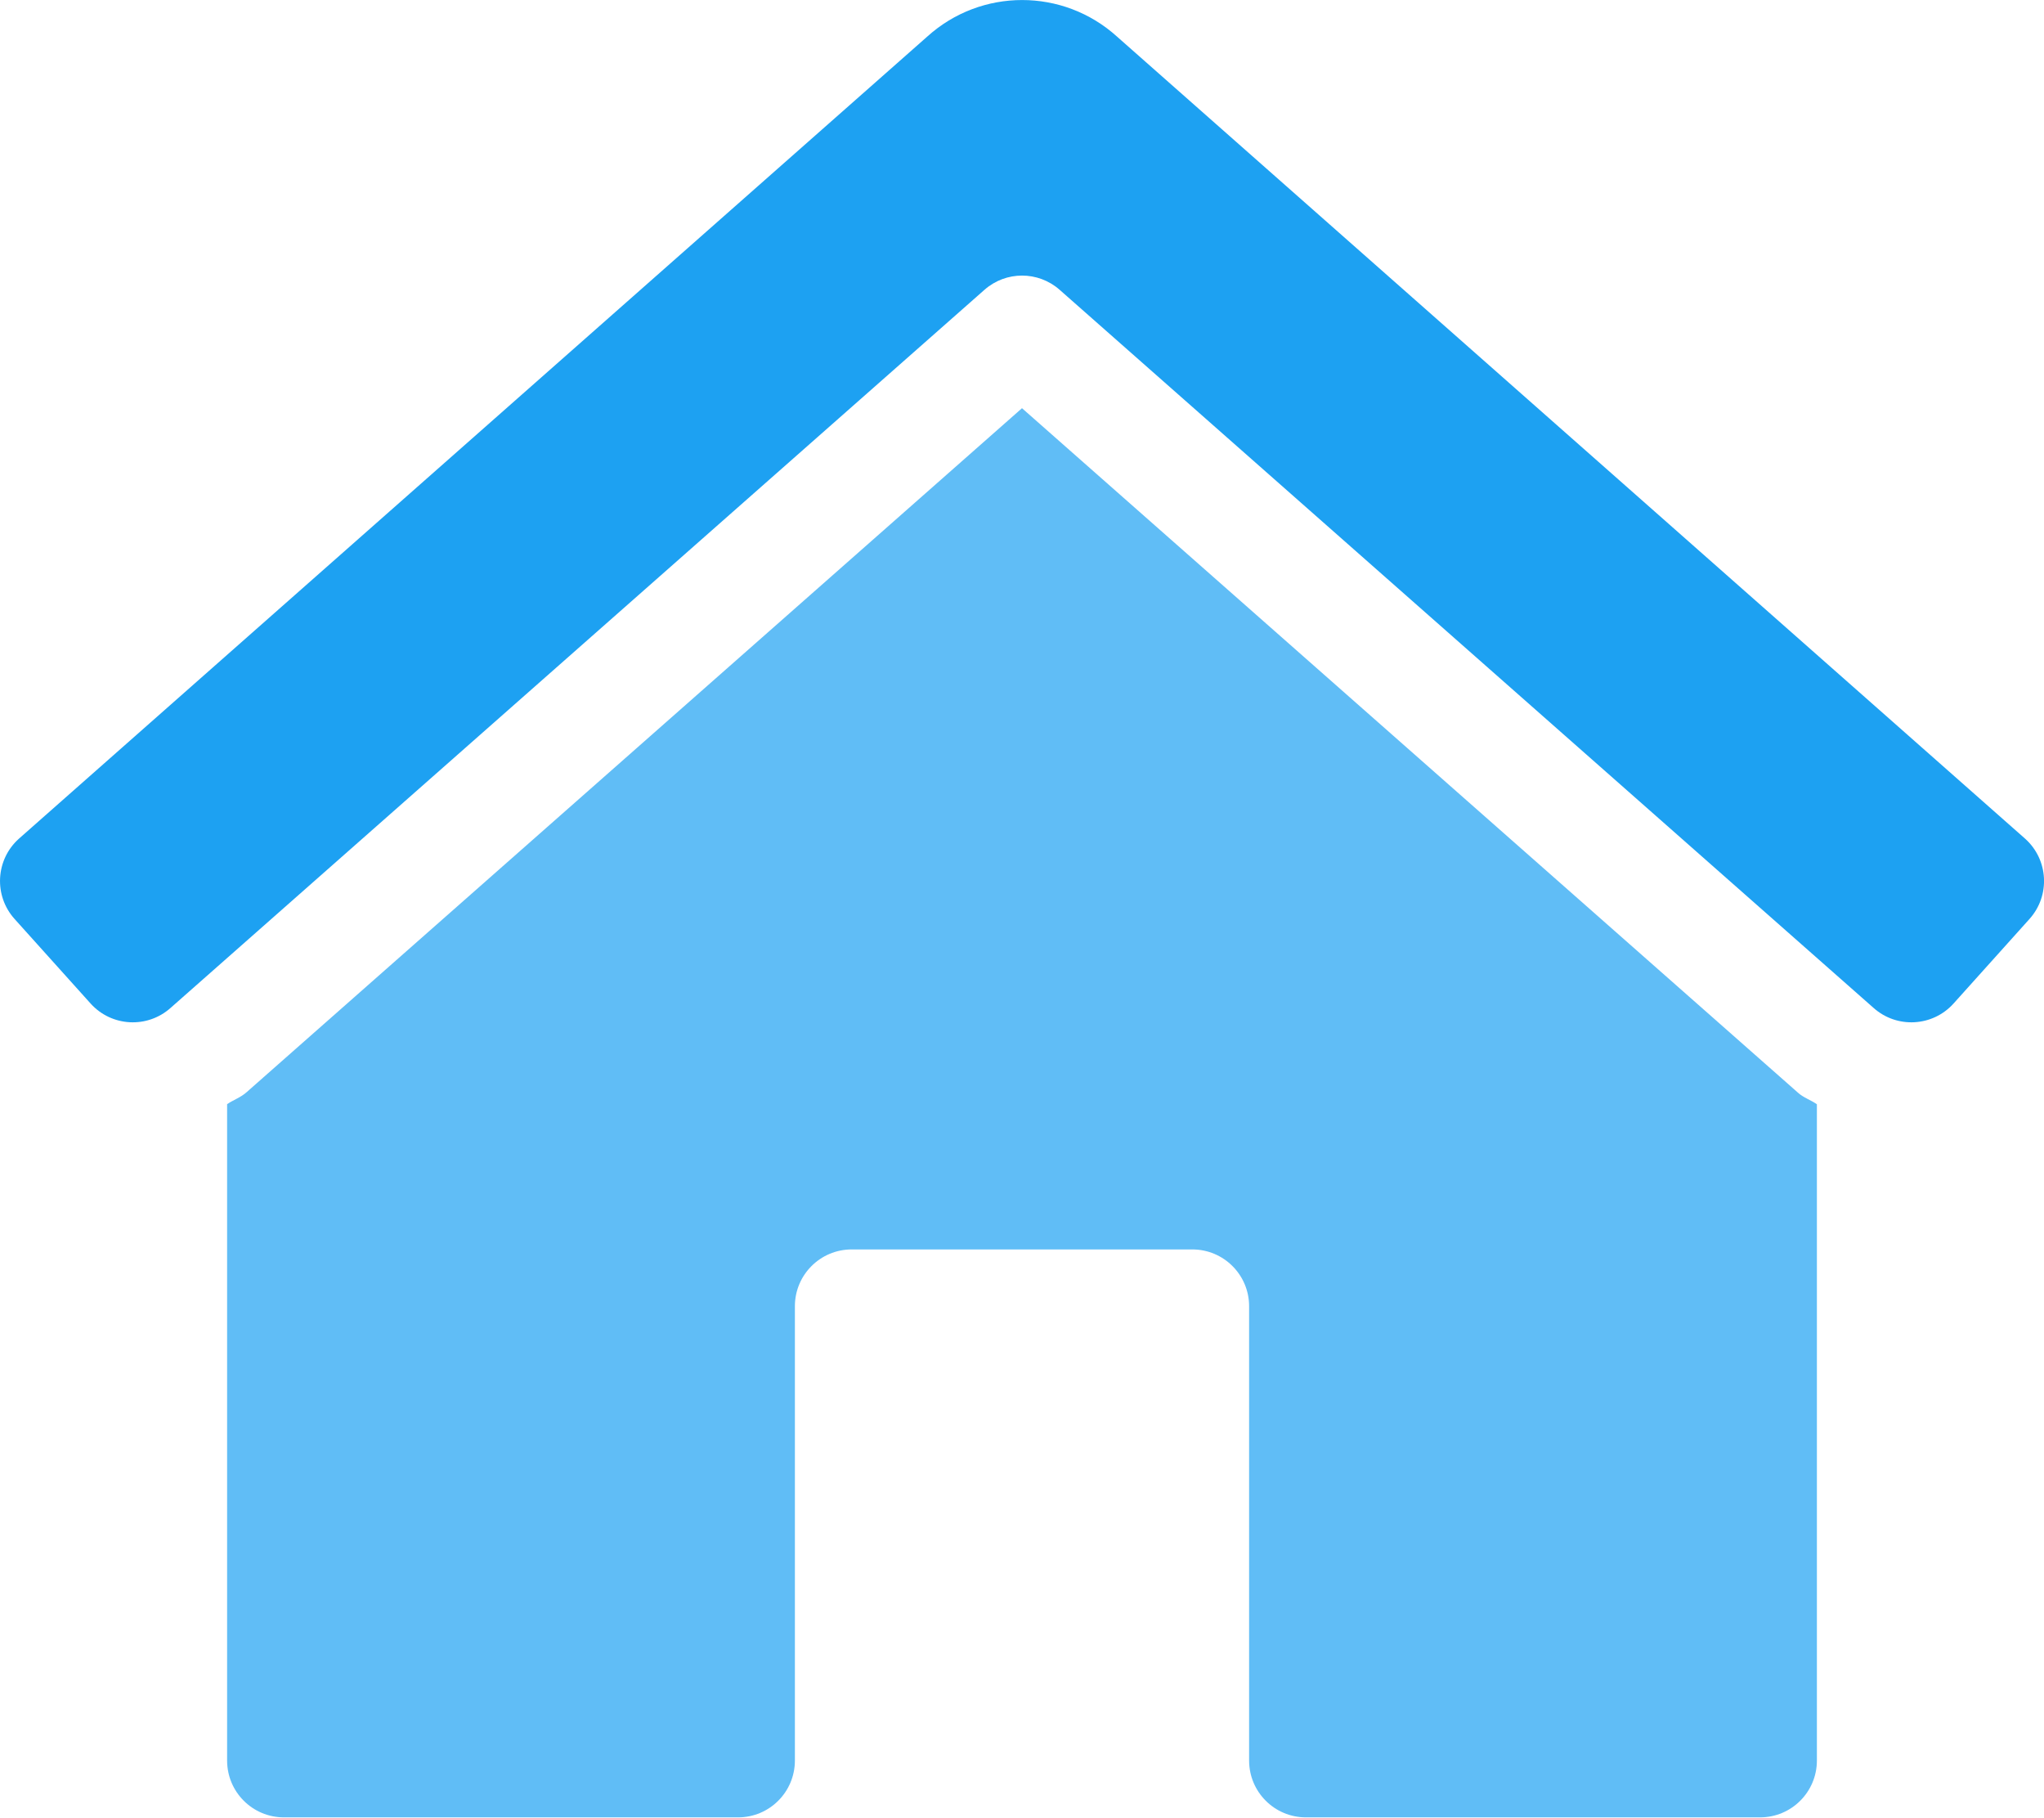
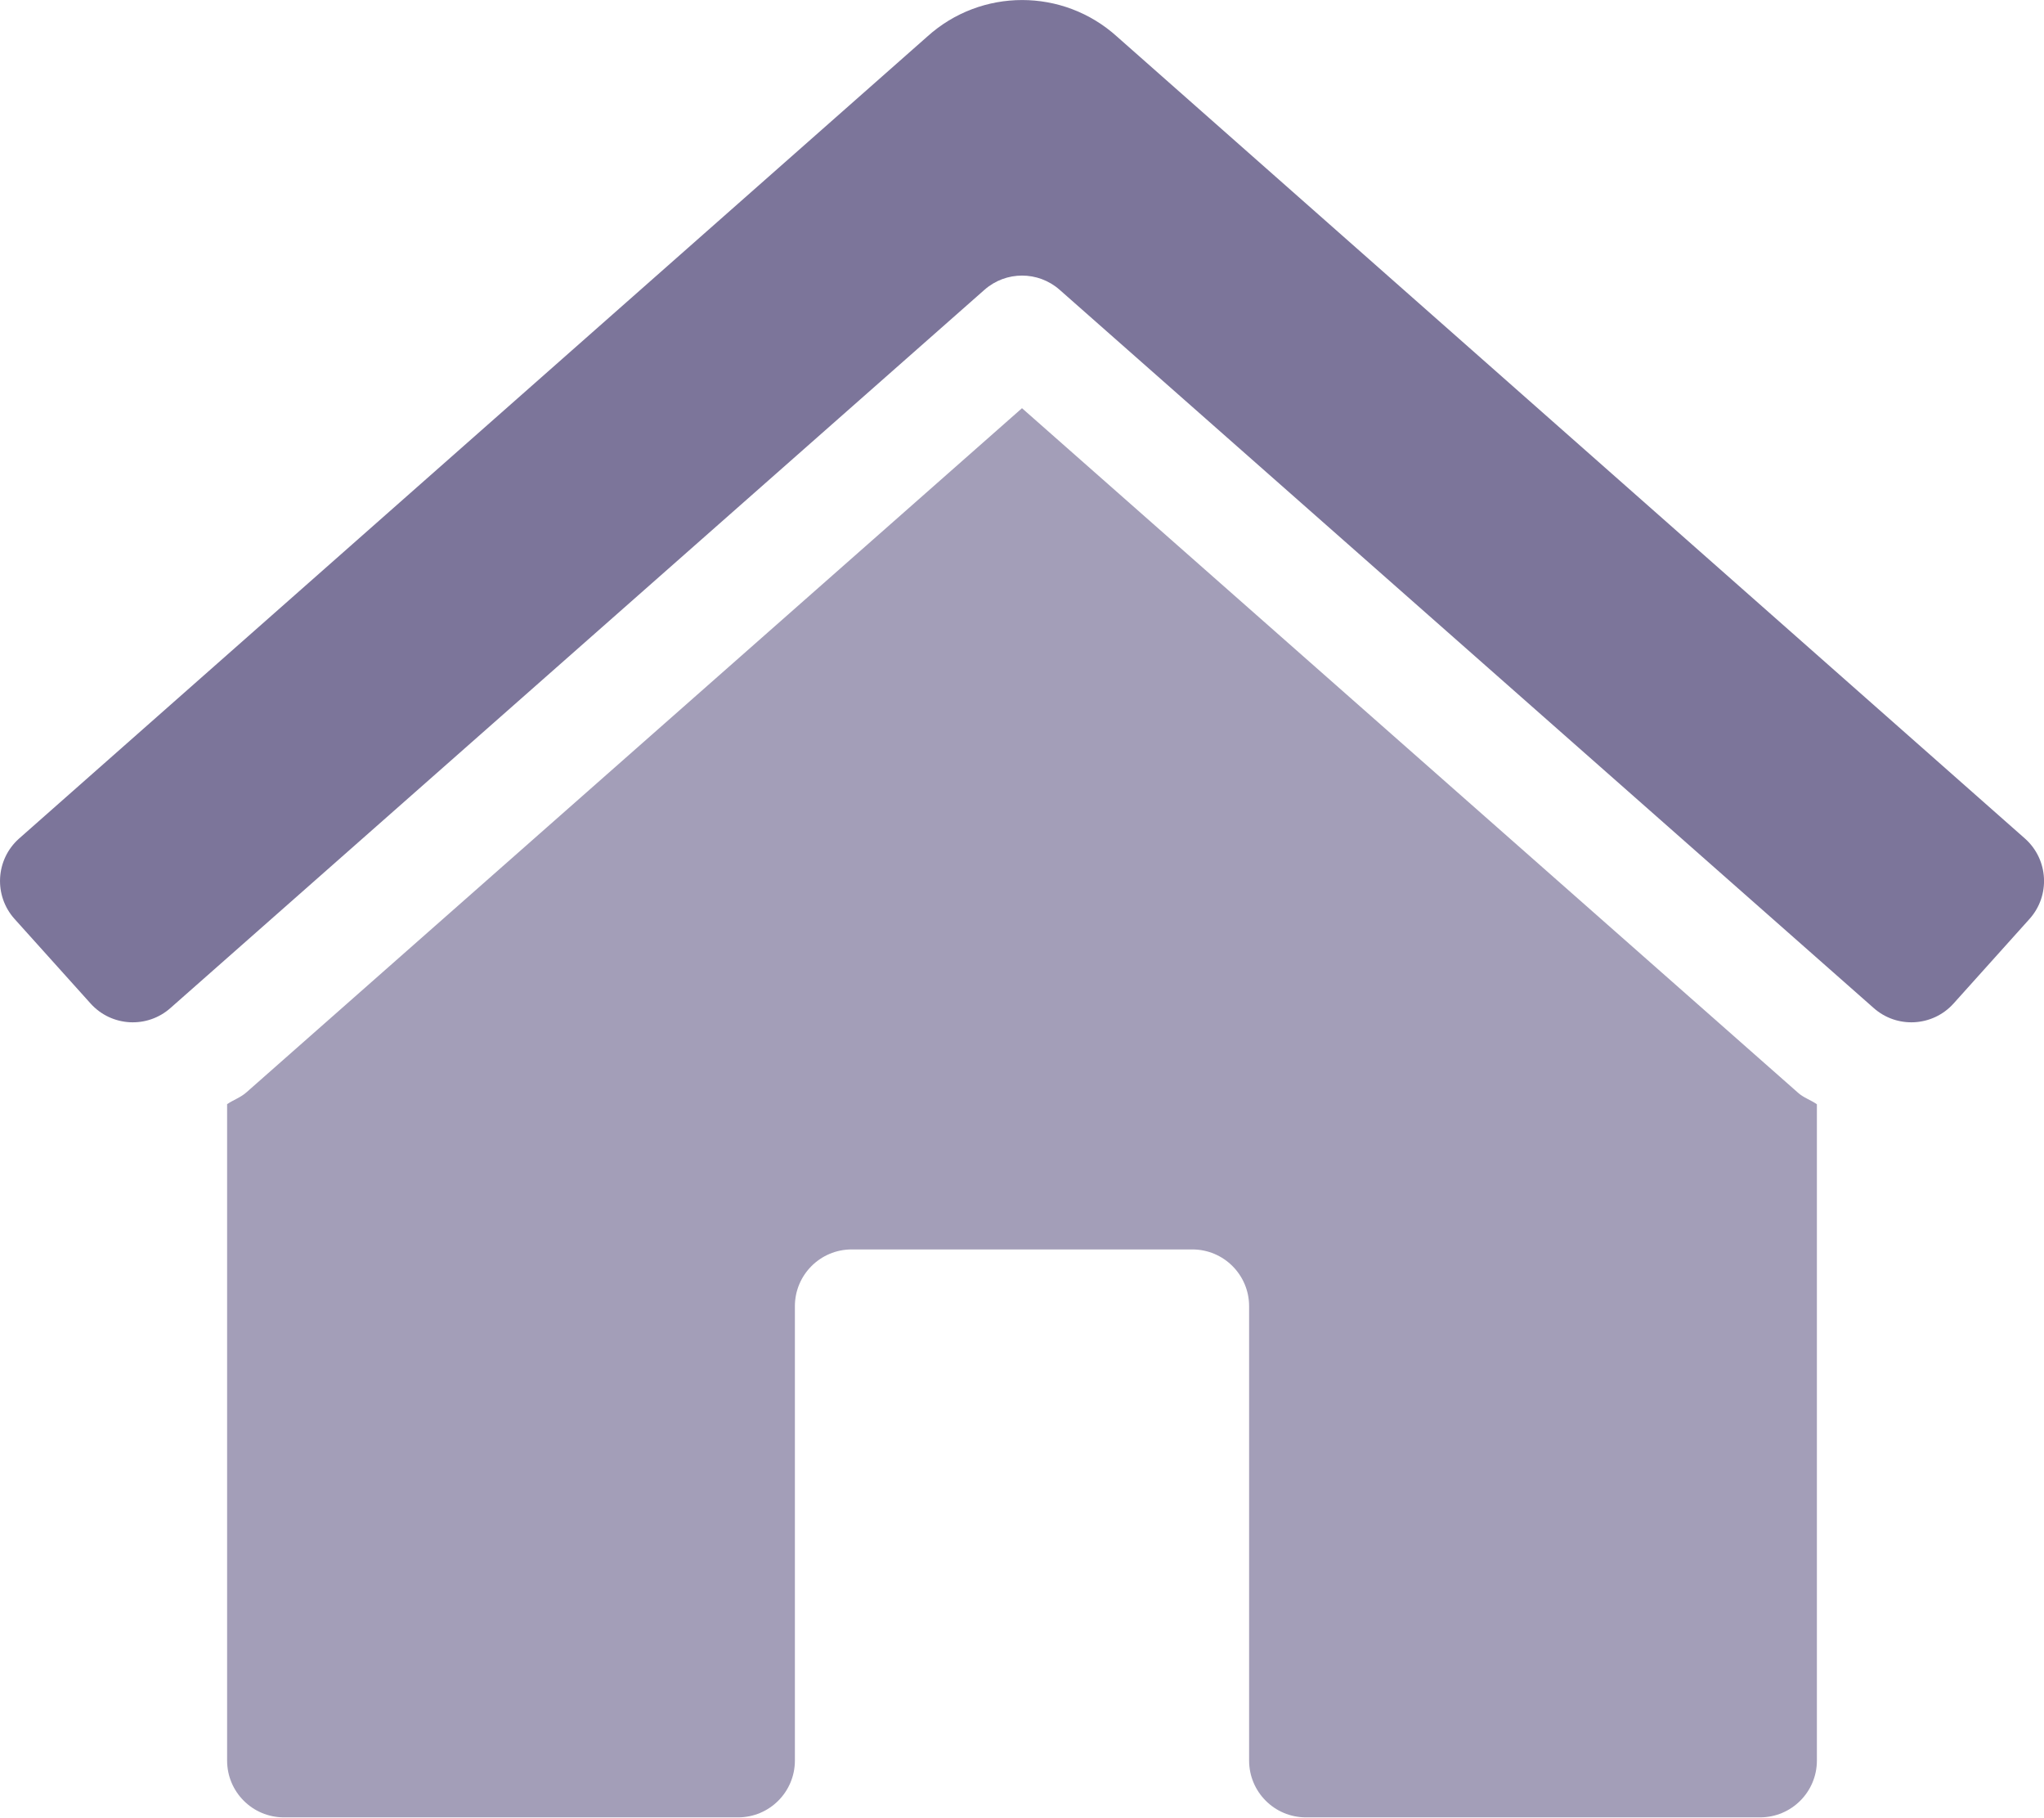
<svg xmlns="http://www.w3.org/2000/svg" aria-hidden="true" focusable="false" data-prefix="fad" data-icon="home-lg-alt" class="svg-inline--fa fa-home-lg-alt fa-w-18" role="img" viewBox="0 0 576 512">
  <g class="fa-group">
-     <path class="fa-secondary" fill="#1da1f2" d="M352 496V368a16 16 0 0 0-16-16h-96a16 16 0 0 0-16 16v128a16 16 0 0 1-16 16H80a16 16 0 0 1-16-16V311.07c1.78-1.21 3.85-1.89 5.47-3.35L288 115l218.74 192.9c1.54 1.38 3.56 2 5.26 3.2V496a16 16 0 0 1-16 16H368a16 16 0 0 1-16-16z" opacity="0.7" />
-     <path class="fa-primary" fill="#1da1f2" d="M527.92 283.91L298.6 81.64a16 16 0 0 0-21.17 0L48.11 283.92a16 16 0 0 1-22.59-1.21L4.1 258.89a16 16 0 0 1 1.21-22.59l256-226a39.85 39.85 0 0 1 53.45 0l255.94 226a16 16 0 0 1 1.22 22.59l-21.4 23.82a16 16 0 0 1-22.6 1.2z" opacity="1" />
+     <path class="fa-secondary" fill="#7c759a" d="M352 496V368a16 16 0 0 0-16-16h-96a16 16 0 0 0-16 16v128a16 16 0 0 1-16 16H80a16 16 0 0 1-16-16V311.07c1.78-1.21 3.85-1.89 5.47-3.35L288 115l218.74 192.9c1.54 1.38 3.56 2 5.26 3.2V496a16 16 0 0 1-16 16H368a16 16 0 0 1-16-16z" opacity="0.7" />
+     <path class="fa-primary" fill="#7c759a" d="M527.92 283.91L298.6 81.64a16 16 0 0 0-21.17 0L48.11 283.92a16 16 0 0 1-22.59-1.21L4.1 258.89a16 16 0 0 1 1.21-22.59l256-226a39.85 39.85 0 0 1 53.45 0l255.94 226a16 16 0 0 1 1.22 22.59l-21.4 23.82a16 16 0 0 1-22.6 1.2z" opacity="1" />
  </g>
</svg>
